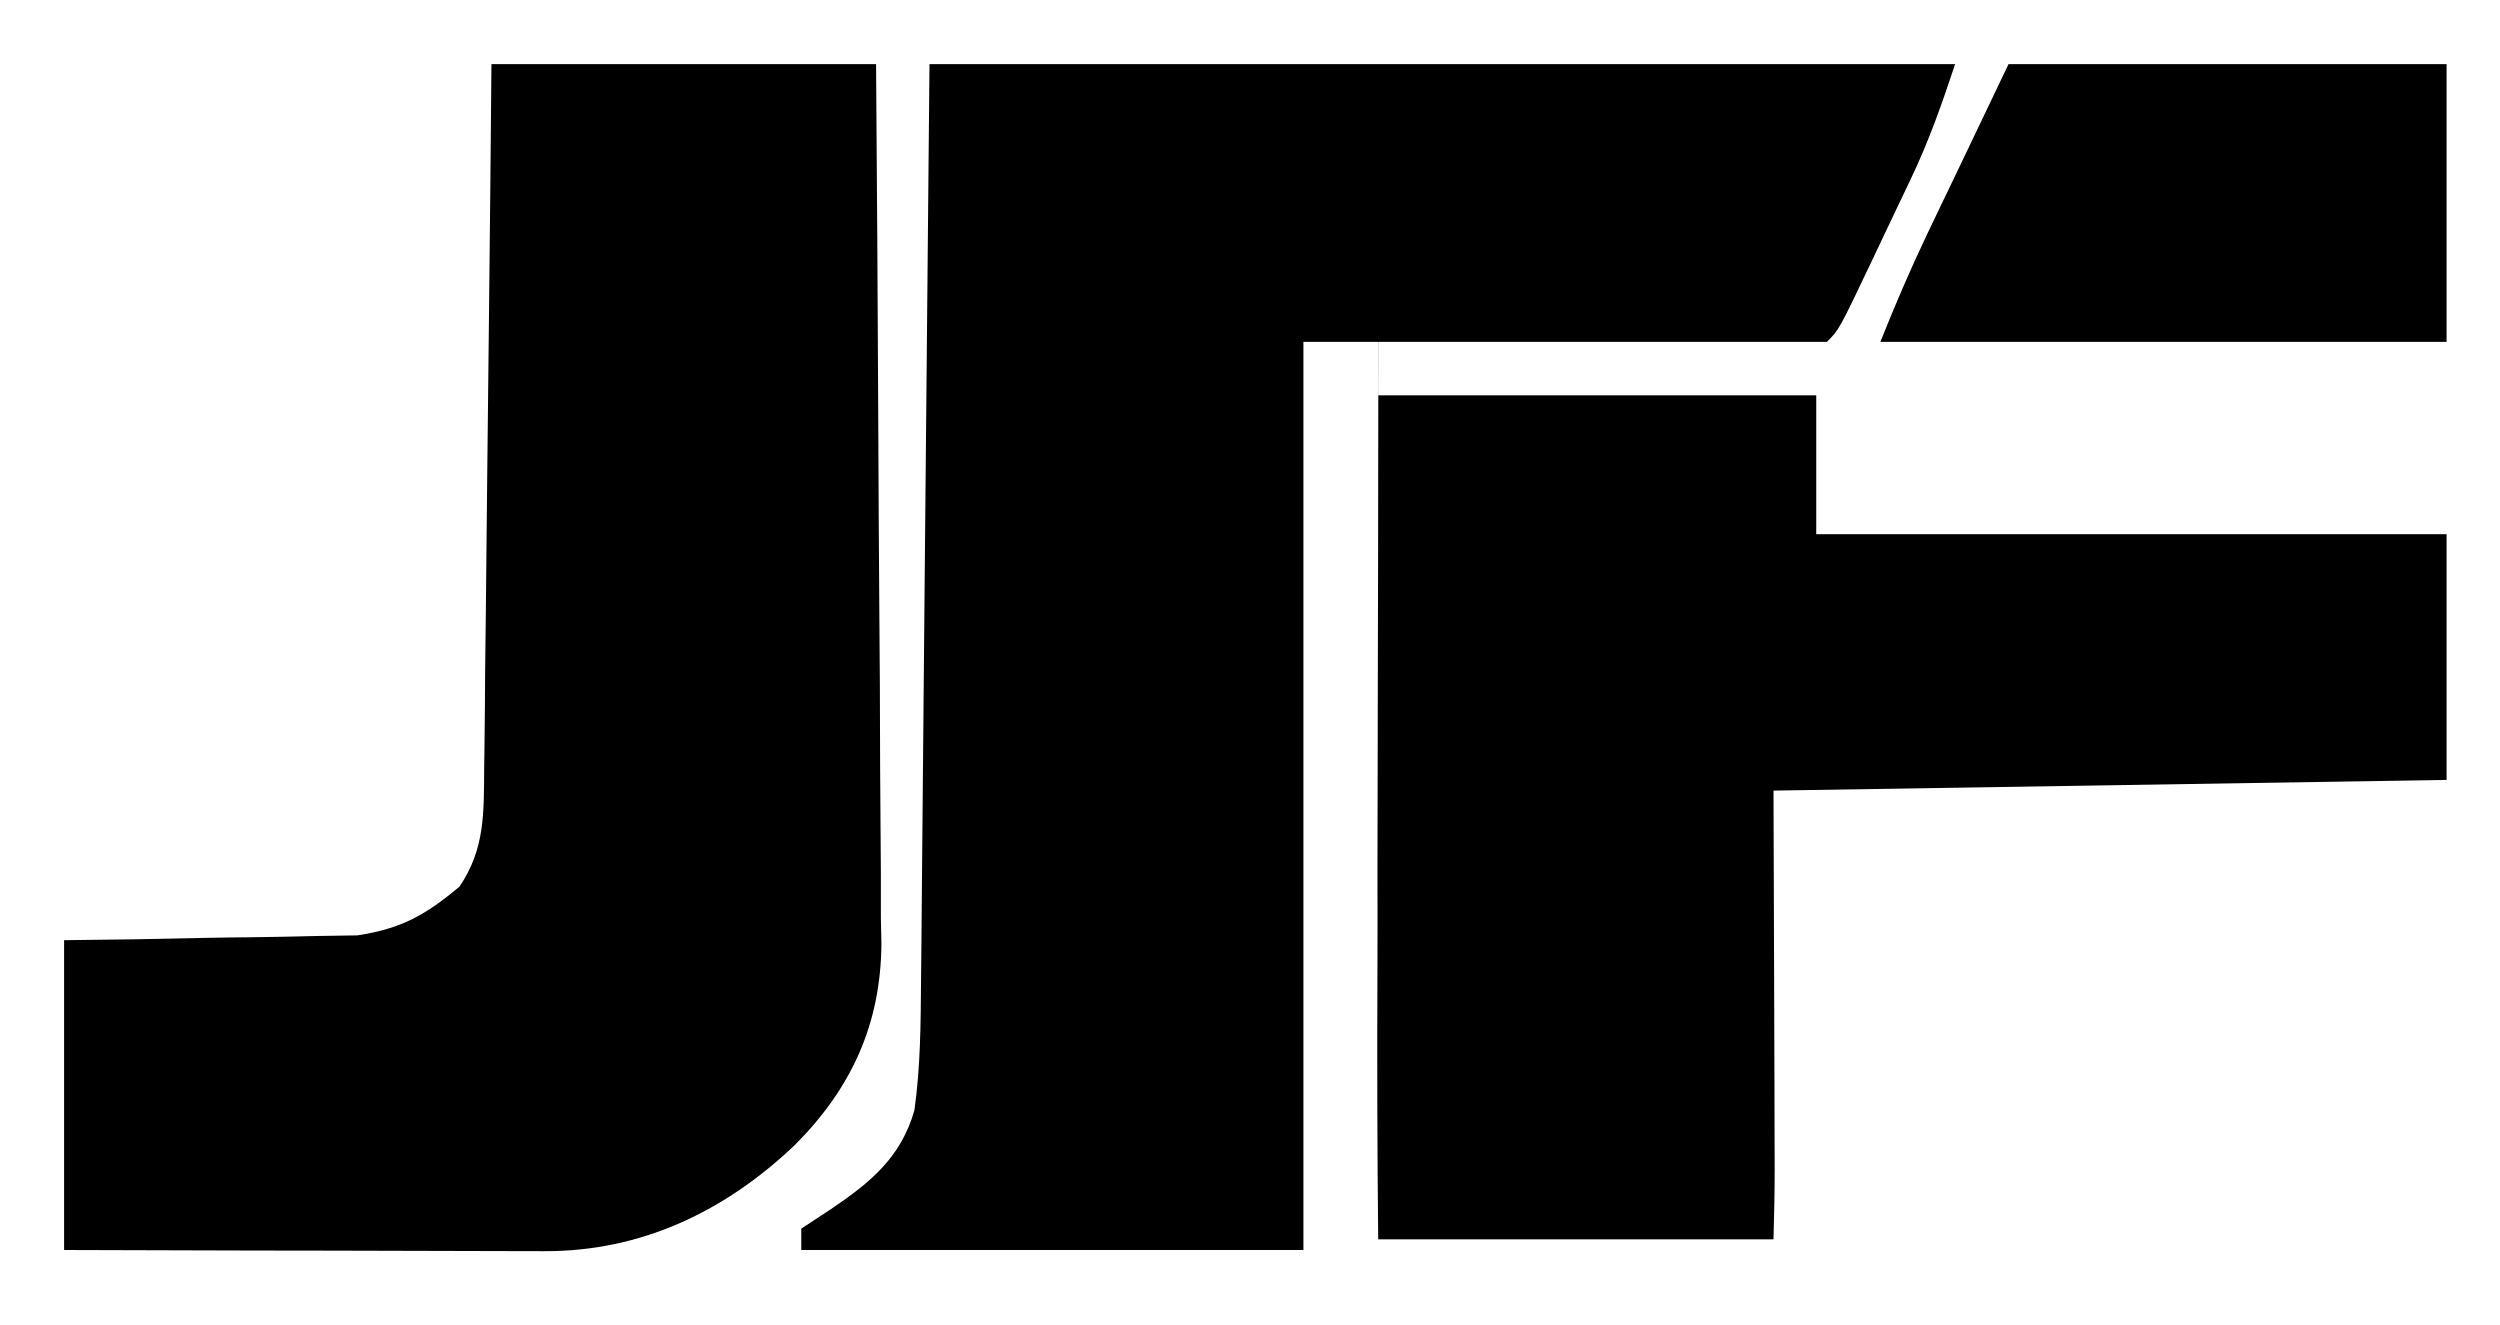
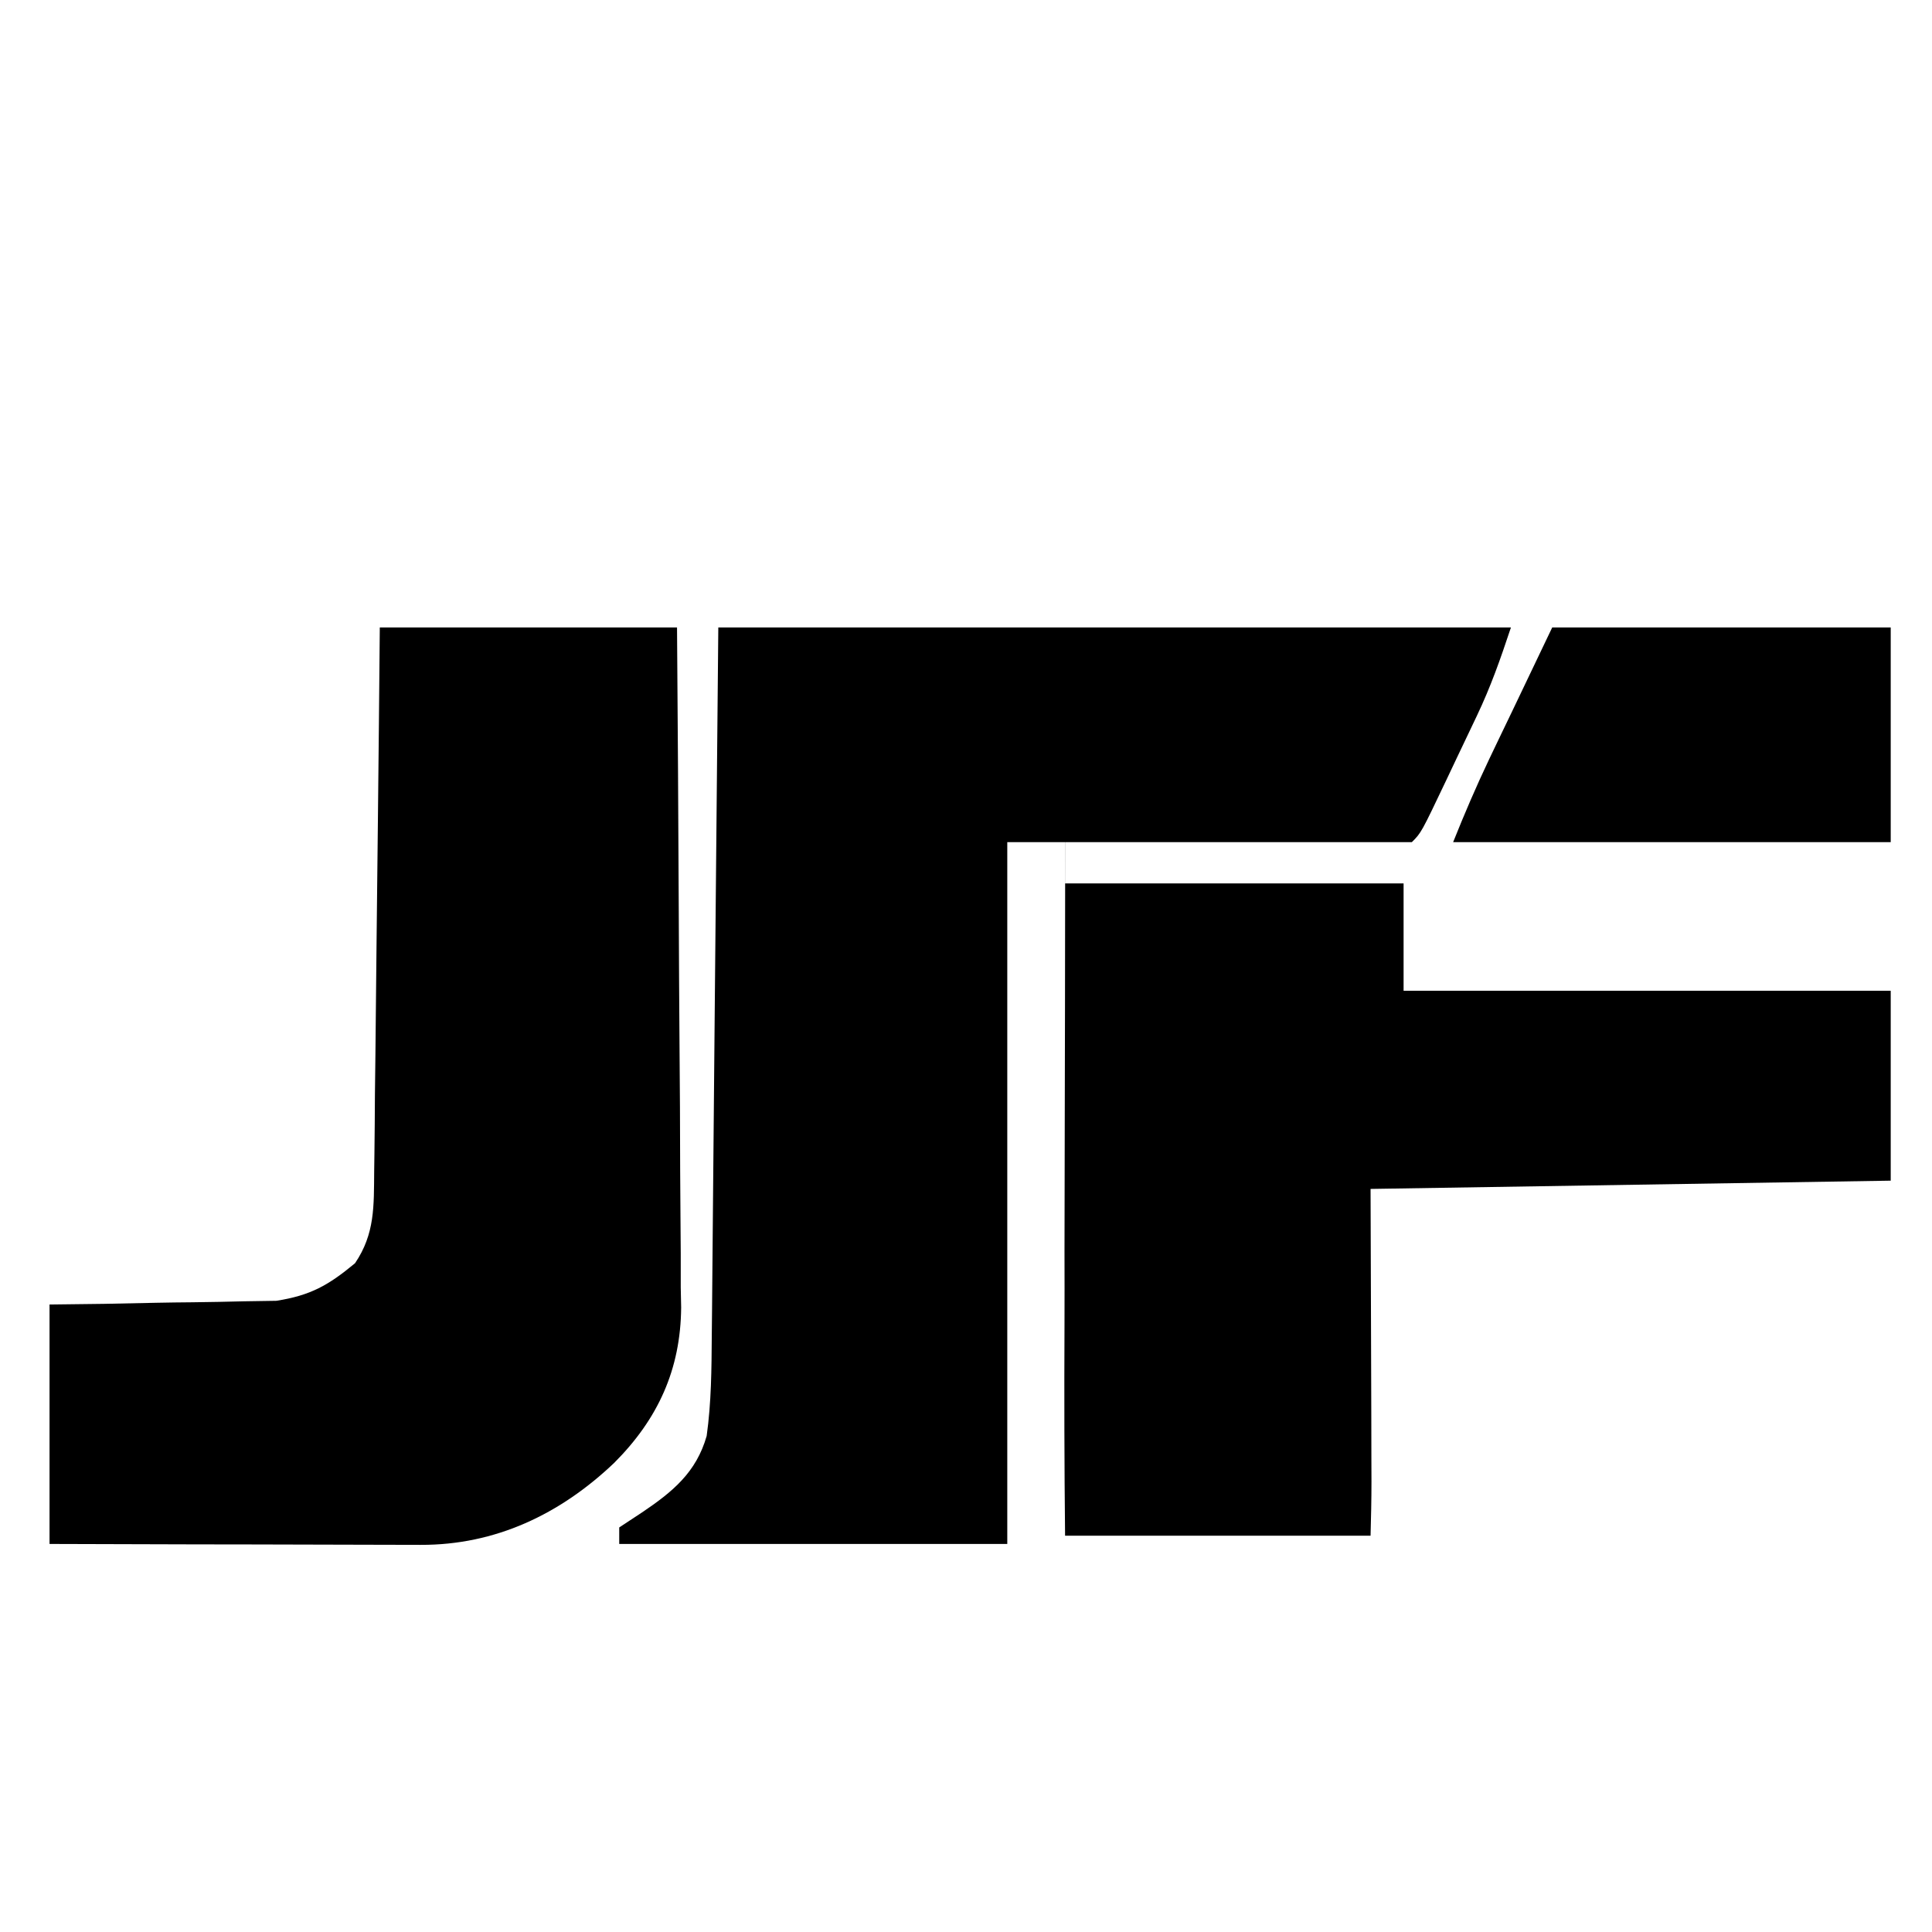
- <svg xmlns="http://www.w3.org/2000/svg" viewBox="10 10 234 124" width="468" height="248">
+ <svg xmlns="http://www.w3.org/2000/svg" viewBox="10 -60 234 234" width="234" height="234">
  <path d="M97,16 L193,16 C191.73,19.82 190.57,23.14 188.87,26.71 C188.28,27.96 188.28,27.96 187.67,29.23 C187.27,30.08 186.86,30.94 186.44,31.81 C186.03,32.68 185.61,33.55 185.19,34.45 C182.14,40.86 182.14,40.86 181,42 L132,42 L132,42 L132,127 L85,127 L85,125 C85.91,124.4 86.82,123.8 87.75,123.19 C91.46,120.69 94.33,118.34 95.59,113.92 C96.16,109.85 96.18,105.82 96.21,101.71 C96.22,100.3 96.22,100.3 96.24,98.86 C96.27,95.81 96.29,92.77 96.32,89.73 C96.33,87.85 96.35,85.97 96.37,84.09 C96.44,77.12 96.5,70.15 96.56,63.19 C96.71,47.62 96.85,32.04 97,16 Z" fill="#000" />
  <path d="M56,16 L92,16 C92.09,27.47 92.16,38.93 92.21,50.4 C92.23,55.72 92.26,61.05 92.3,66.37 C92.35,71.51 92.37,76.65 92.38,81.8 C92.39,83.76 92.4,85.71 92.42,87.67 C92.45,90.42 92.46,93.17 92.45,95.92 C92.47,96.73 92.48,97.53 92.5,98.36 C92.44,105.85 89.7,111.87 84.38,117.19 C77.84,123.41 70,127.14 60.96,127.11 L56.33,127.1 L40.75,127.06 L33.58,127.05 L16,127 L16,98 C18.17,97.97 20.34,97.95 22.57,97.92 C24.69,97.88 26.8,97.84 28.92,97.79 C30.38,97.76 31.84,97.74 33.3,97.73 C35.41,97.71 37.52,97.66 39.63,97.61 C40.9,97.59 42.17,97.57 43.47,97.55 C47.62,96.9 49.78,95.67 53,93 C55.42,89.43 55.28,86.08 55.32,81.84 C55.33,80.78 55.33,80.78 55.35,79.69 C55.38,77.34 55.4,74.99 55.41,72.64 C55.43,71.01 55.45,69.38 55.47,67.75 C55.52,63.46 55.56,59.17 55.6,54.89 C55.65,49.74 55.71,44.59 55.77,39.44 C55.86,31.63 55.93,23.81 56,16 Z" fill="#000" />
  <path d="M139,47 L180,47 L180,60 L239,60 L239,83 C218.21,83.33 197.42,83.66 176,84 C176.04,97.78 176.04,97.78 176.09,111.55 C176.09,113.27 176.1,114.99 176.1,116.71 C176.1,117.62 176.11,118.52 176.11,119.45 C176.11,121.63 176.06,123.82 176,126 L139,126 C138.91,117.49 138.89,108.98 138.93,100.48 C138.94,97.52 138.94,94.56 138.93,91.59 C138.93,88.15 138.94,84.71 138.95,81.27 C138.96,79.5 138.96,77.73 138.96,75.96 C138.97,71.29 138.98,66.63 138.99,61.96 C139,56.37 139.01,50.77 139.01,45.17 C139.02,42.16 139.01,39.15 139,36.14 Z" fill="#000" />
  <path d="M198,16 L239,16 L239,42 L186,42 C187.38,38.55 188.79,35.26 190.38,31.92 C190.78,31.08 191.18,30.24 191.6,29.37 C192.1,28.32 192.61,27.27 193.13,26.19 C194.73,22.83 196.34,19.46 198,16 Z" fill="#000" />
</svg>
